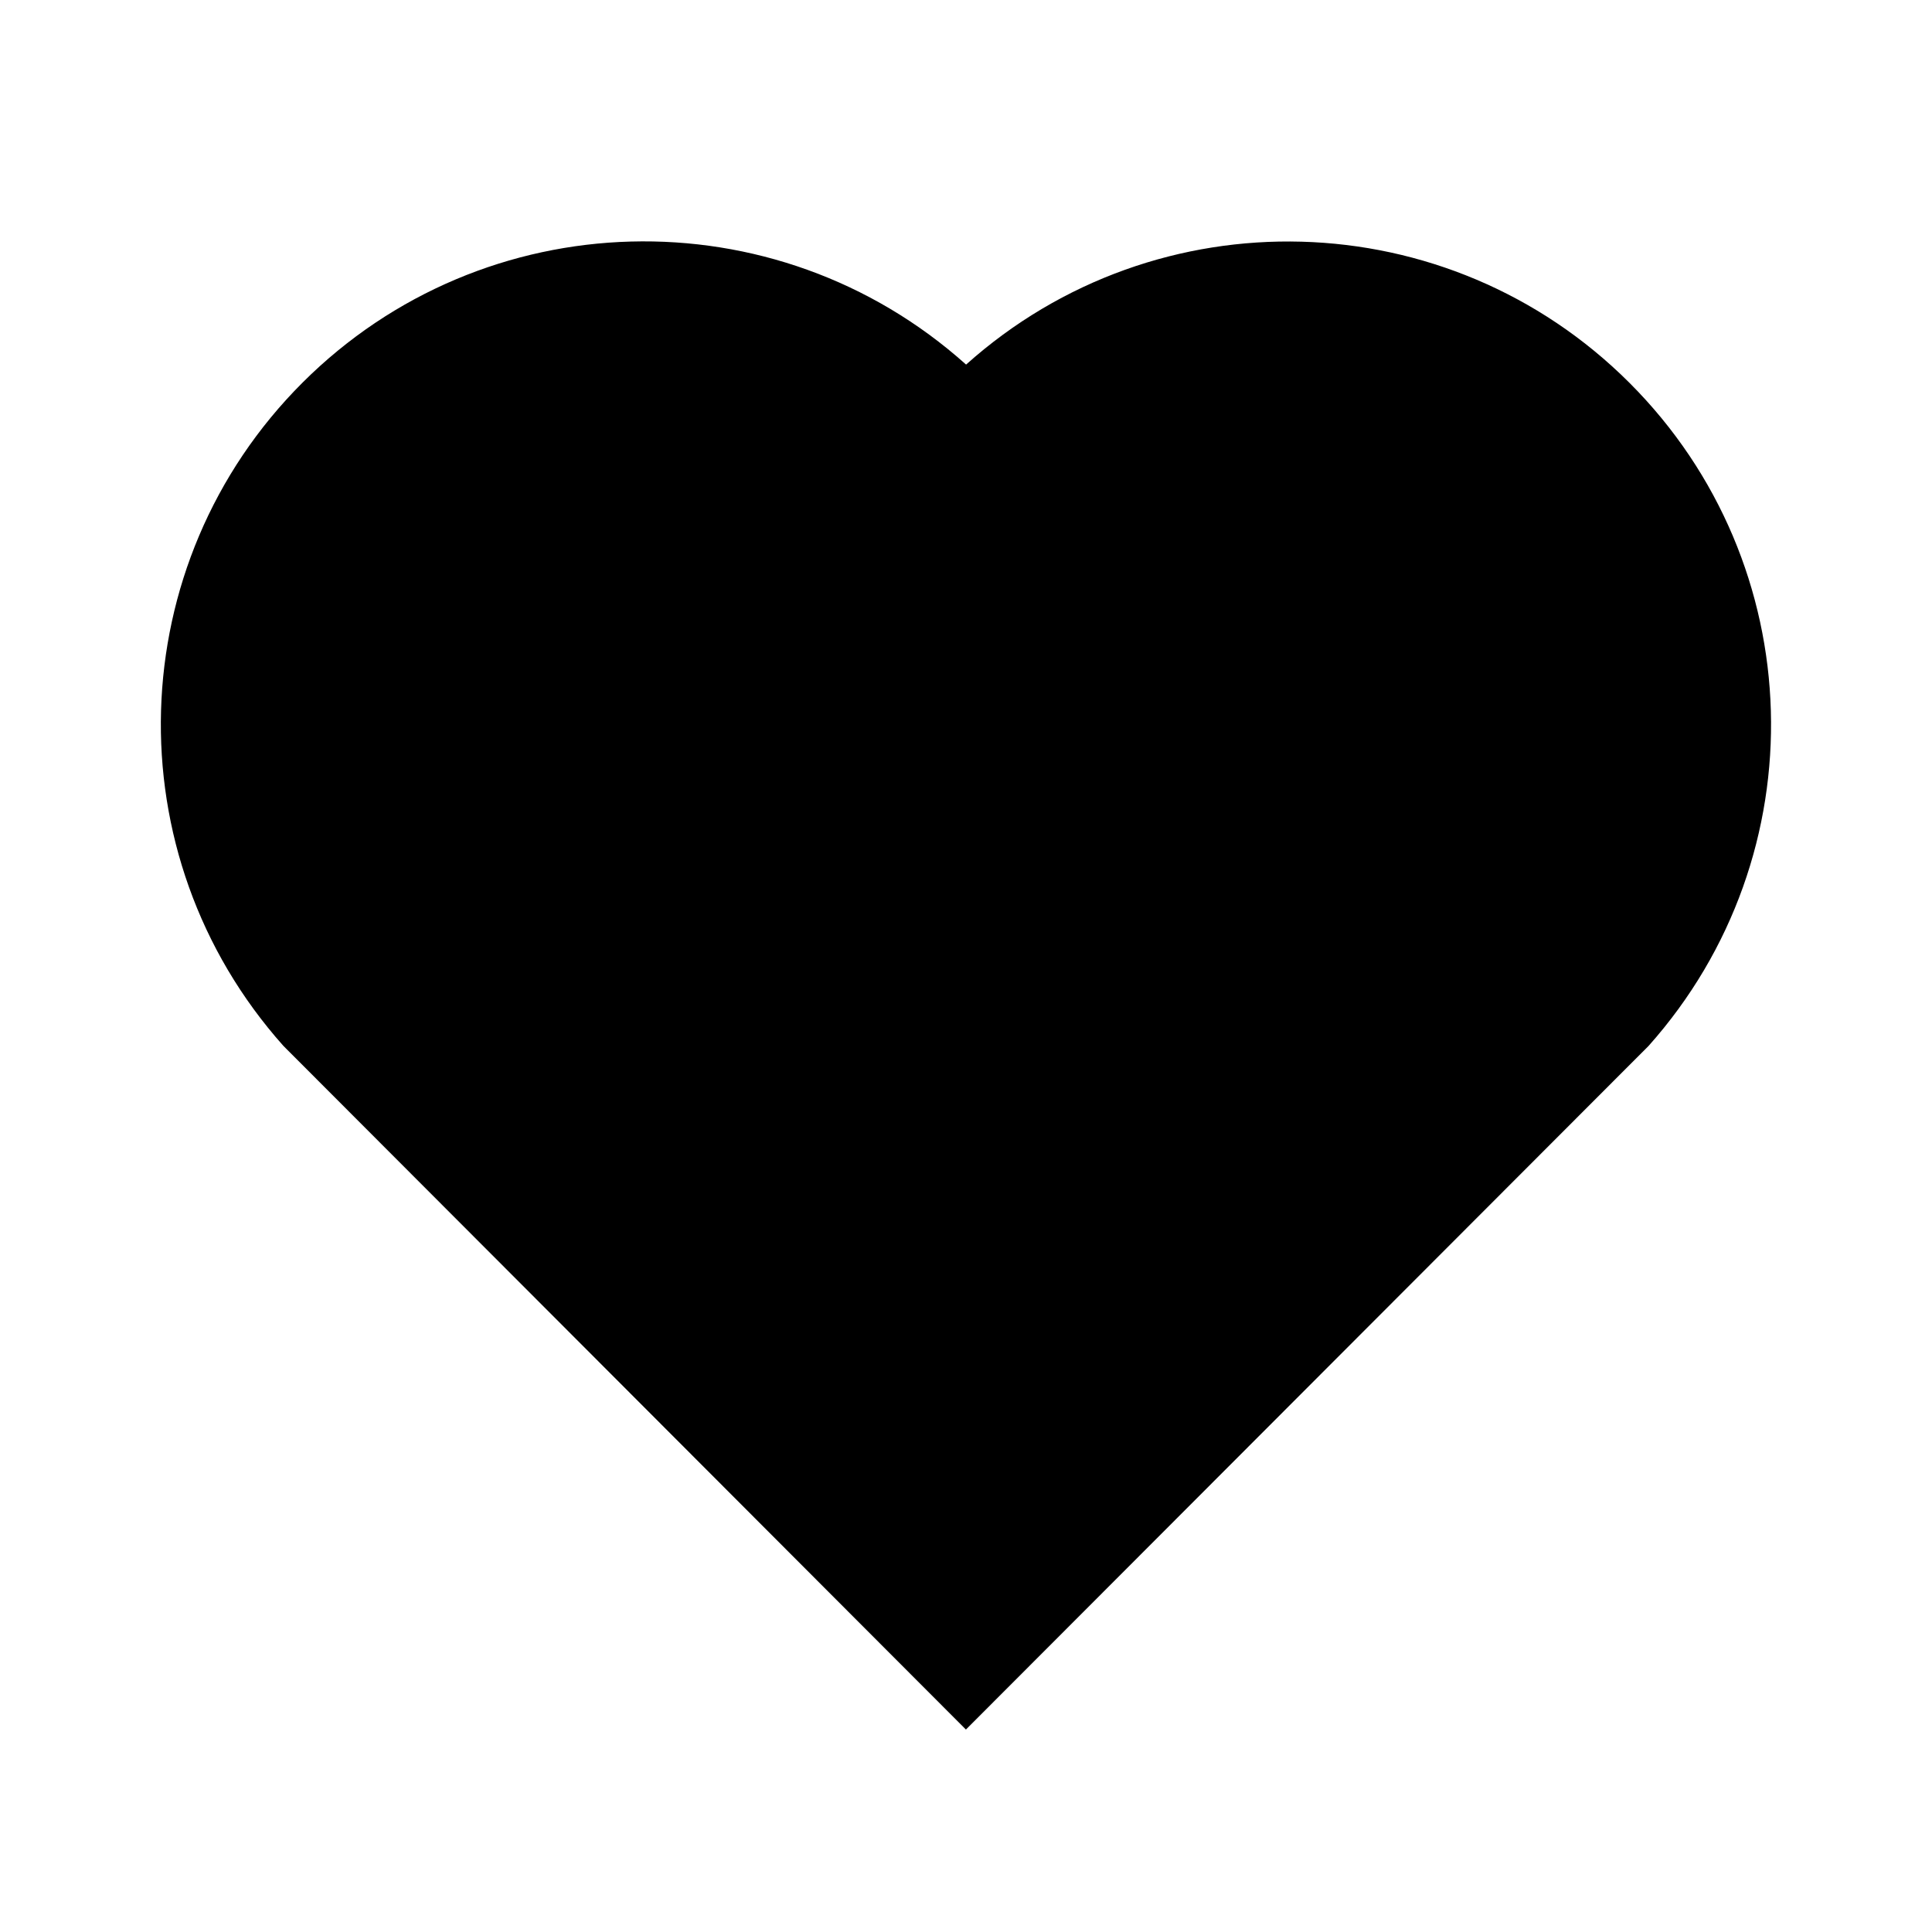
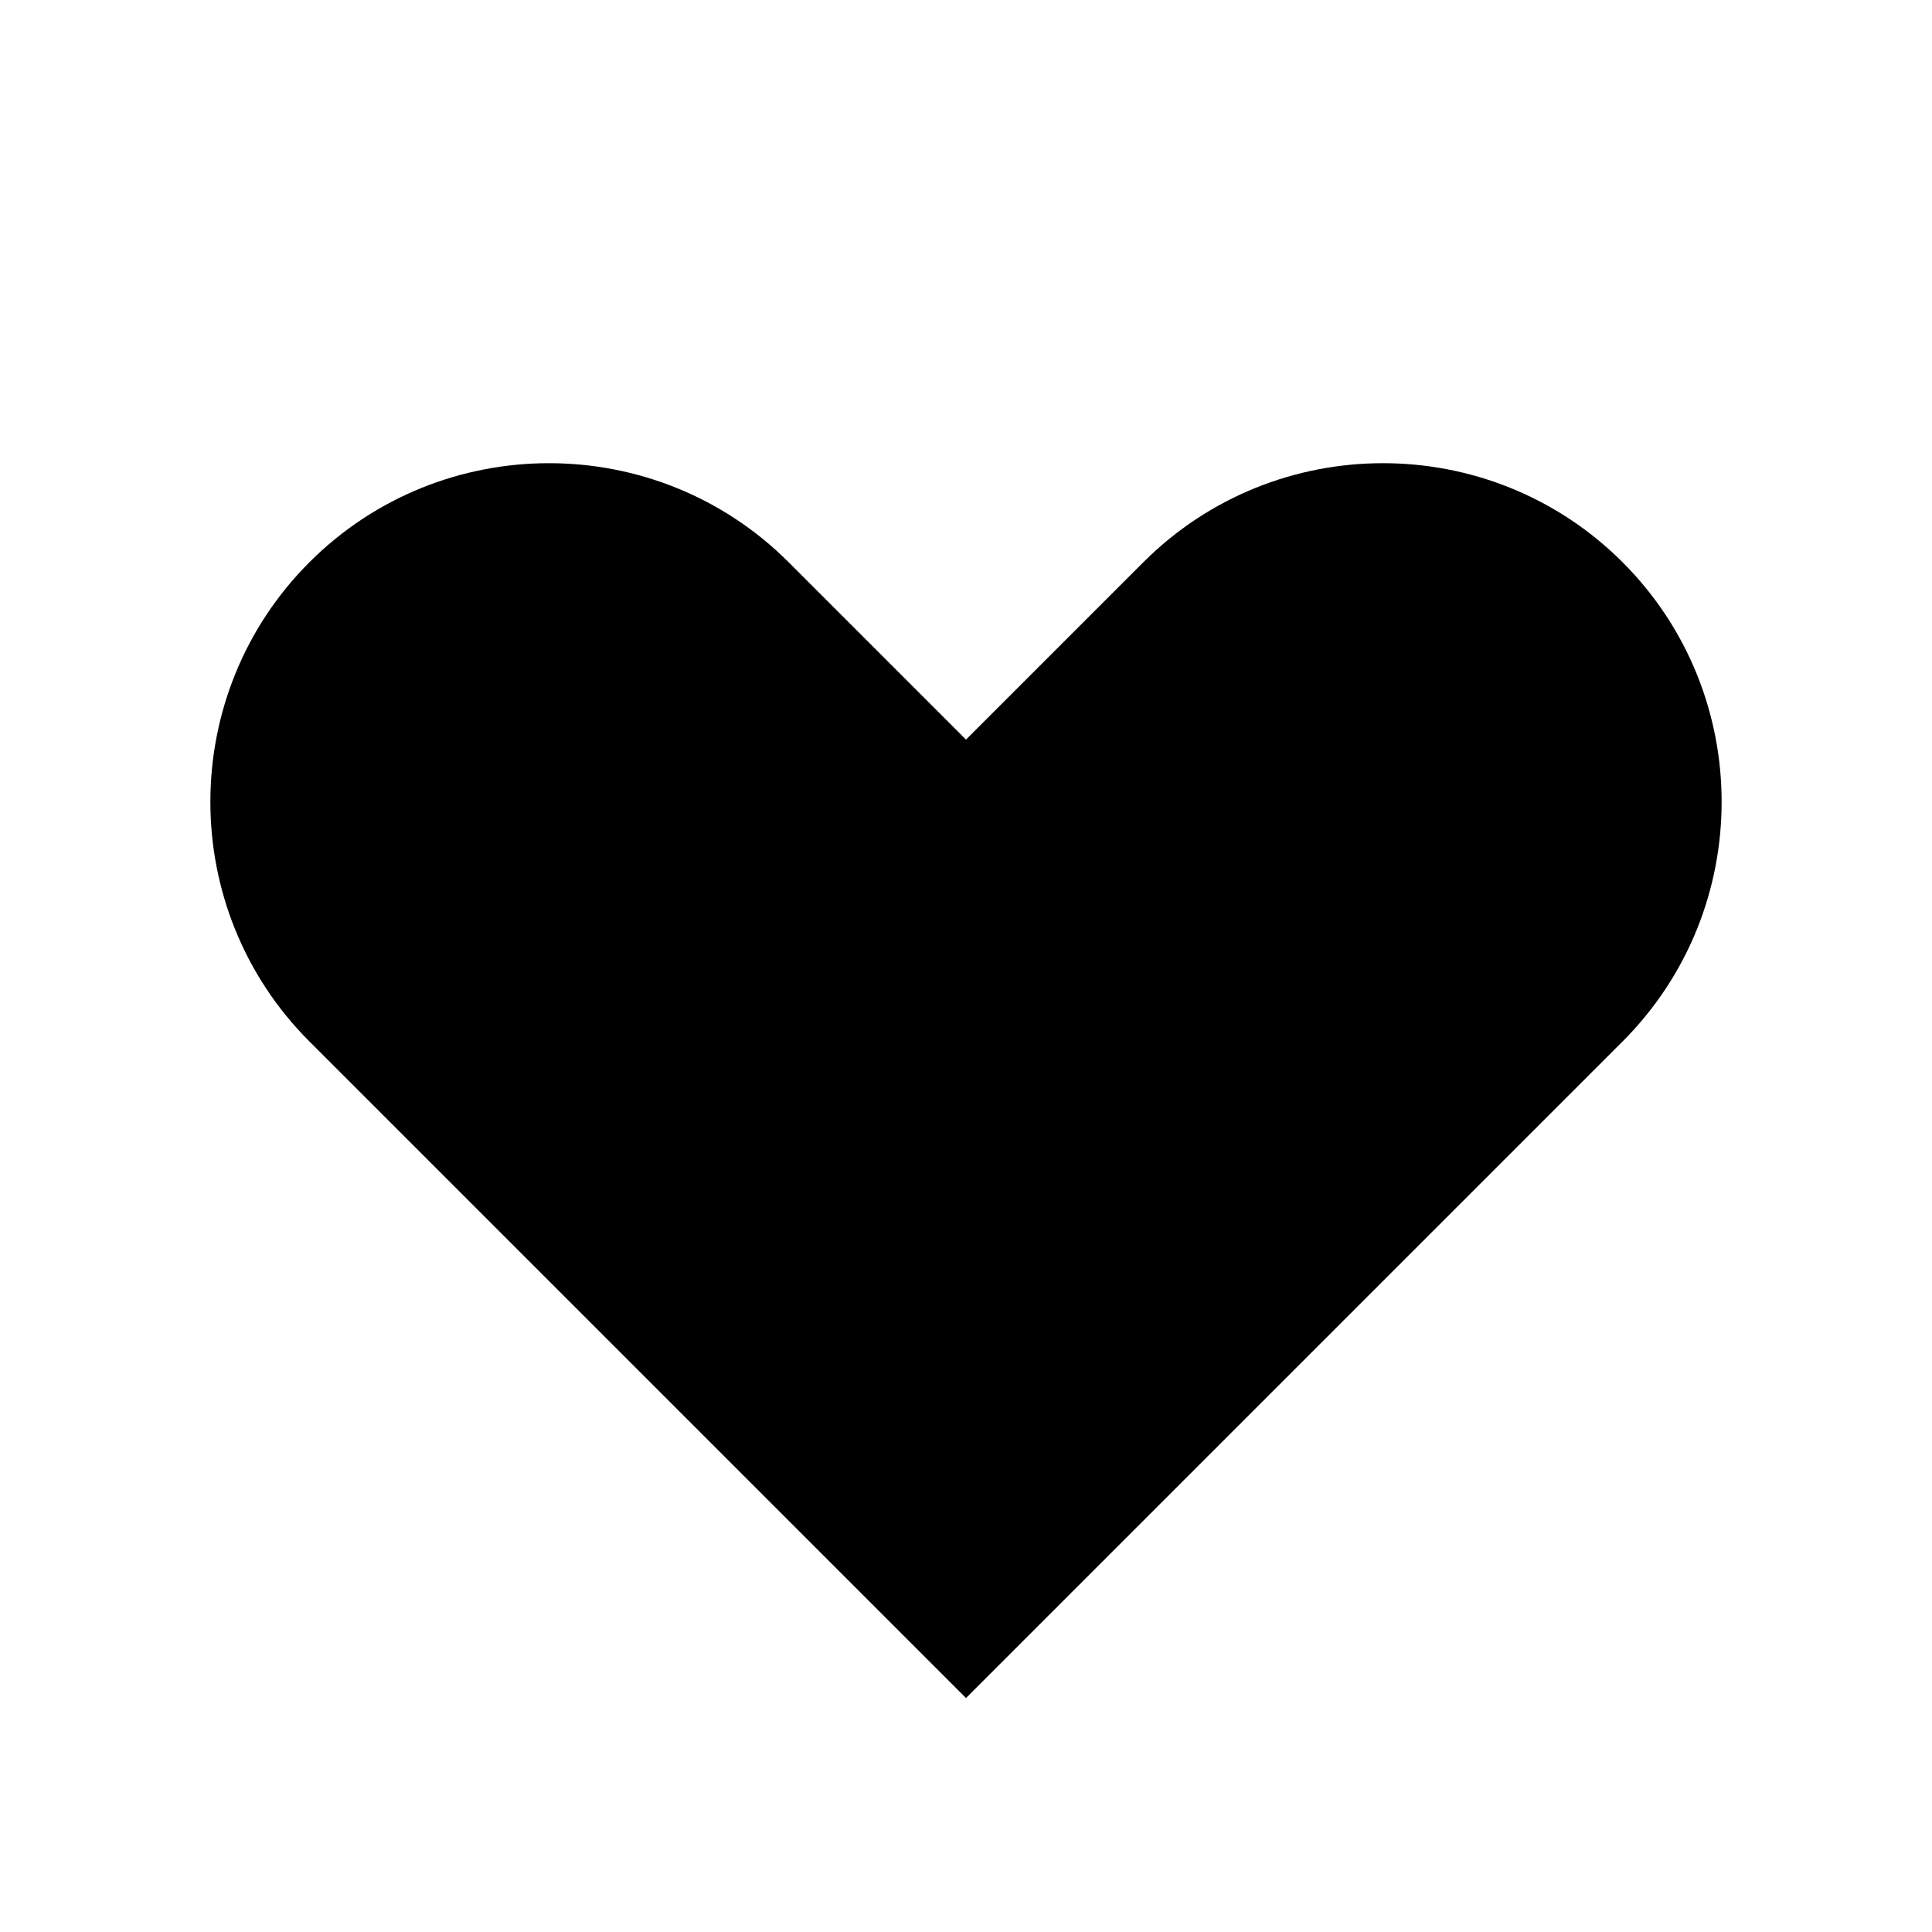
- <svg xmlns="http://www.w3.org/2000/svg" class="icon" width="200px" height="200.00px" viewBox="0 0 1024 1024" version="1.1">
-   <path fill="#000000" d="M512.043 193.237a255.915 255.915 0 0 1 351.659 9.728 256 256 0 0 1 10.069 351.403l-361.813 362.325-361.728-362.325a256 256 0 0 1 361.813-361.131z" />
+ <svg xmlns="http://www.w3.org/2000/svg" class="icon" width="200px" height="200px" viewBox="0 0 1024 1024" version="1.1">
+   <path fill="#000000" d="M512 900 L164 552 C94 482 94 368 164 298 C234 228 348 228 418 298 L512 392 L606 298 C676 228 790 228 860 298 C930 368 930 482 860 552 L512 900 Z" />
</svg>
